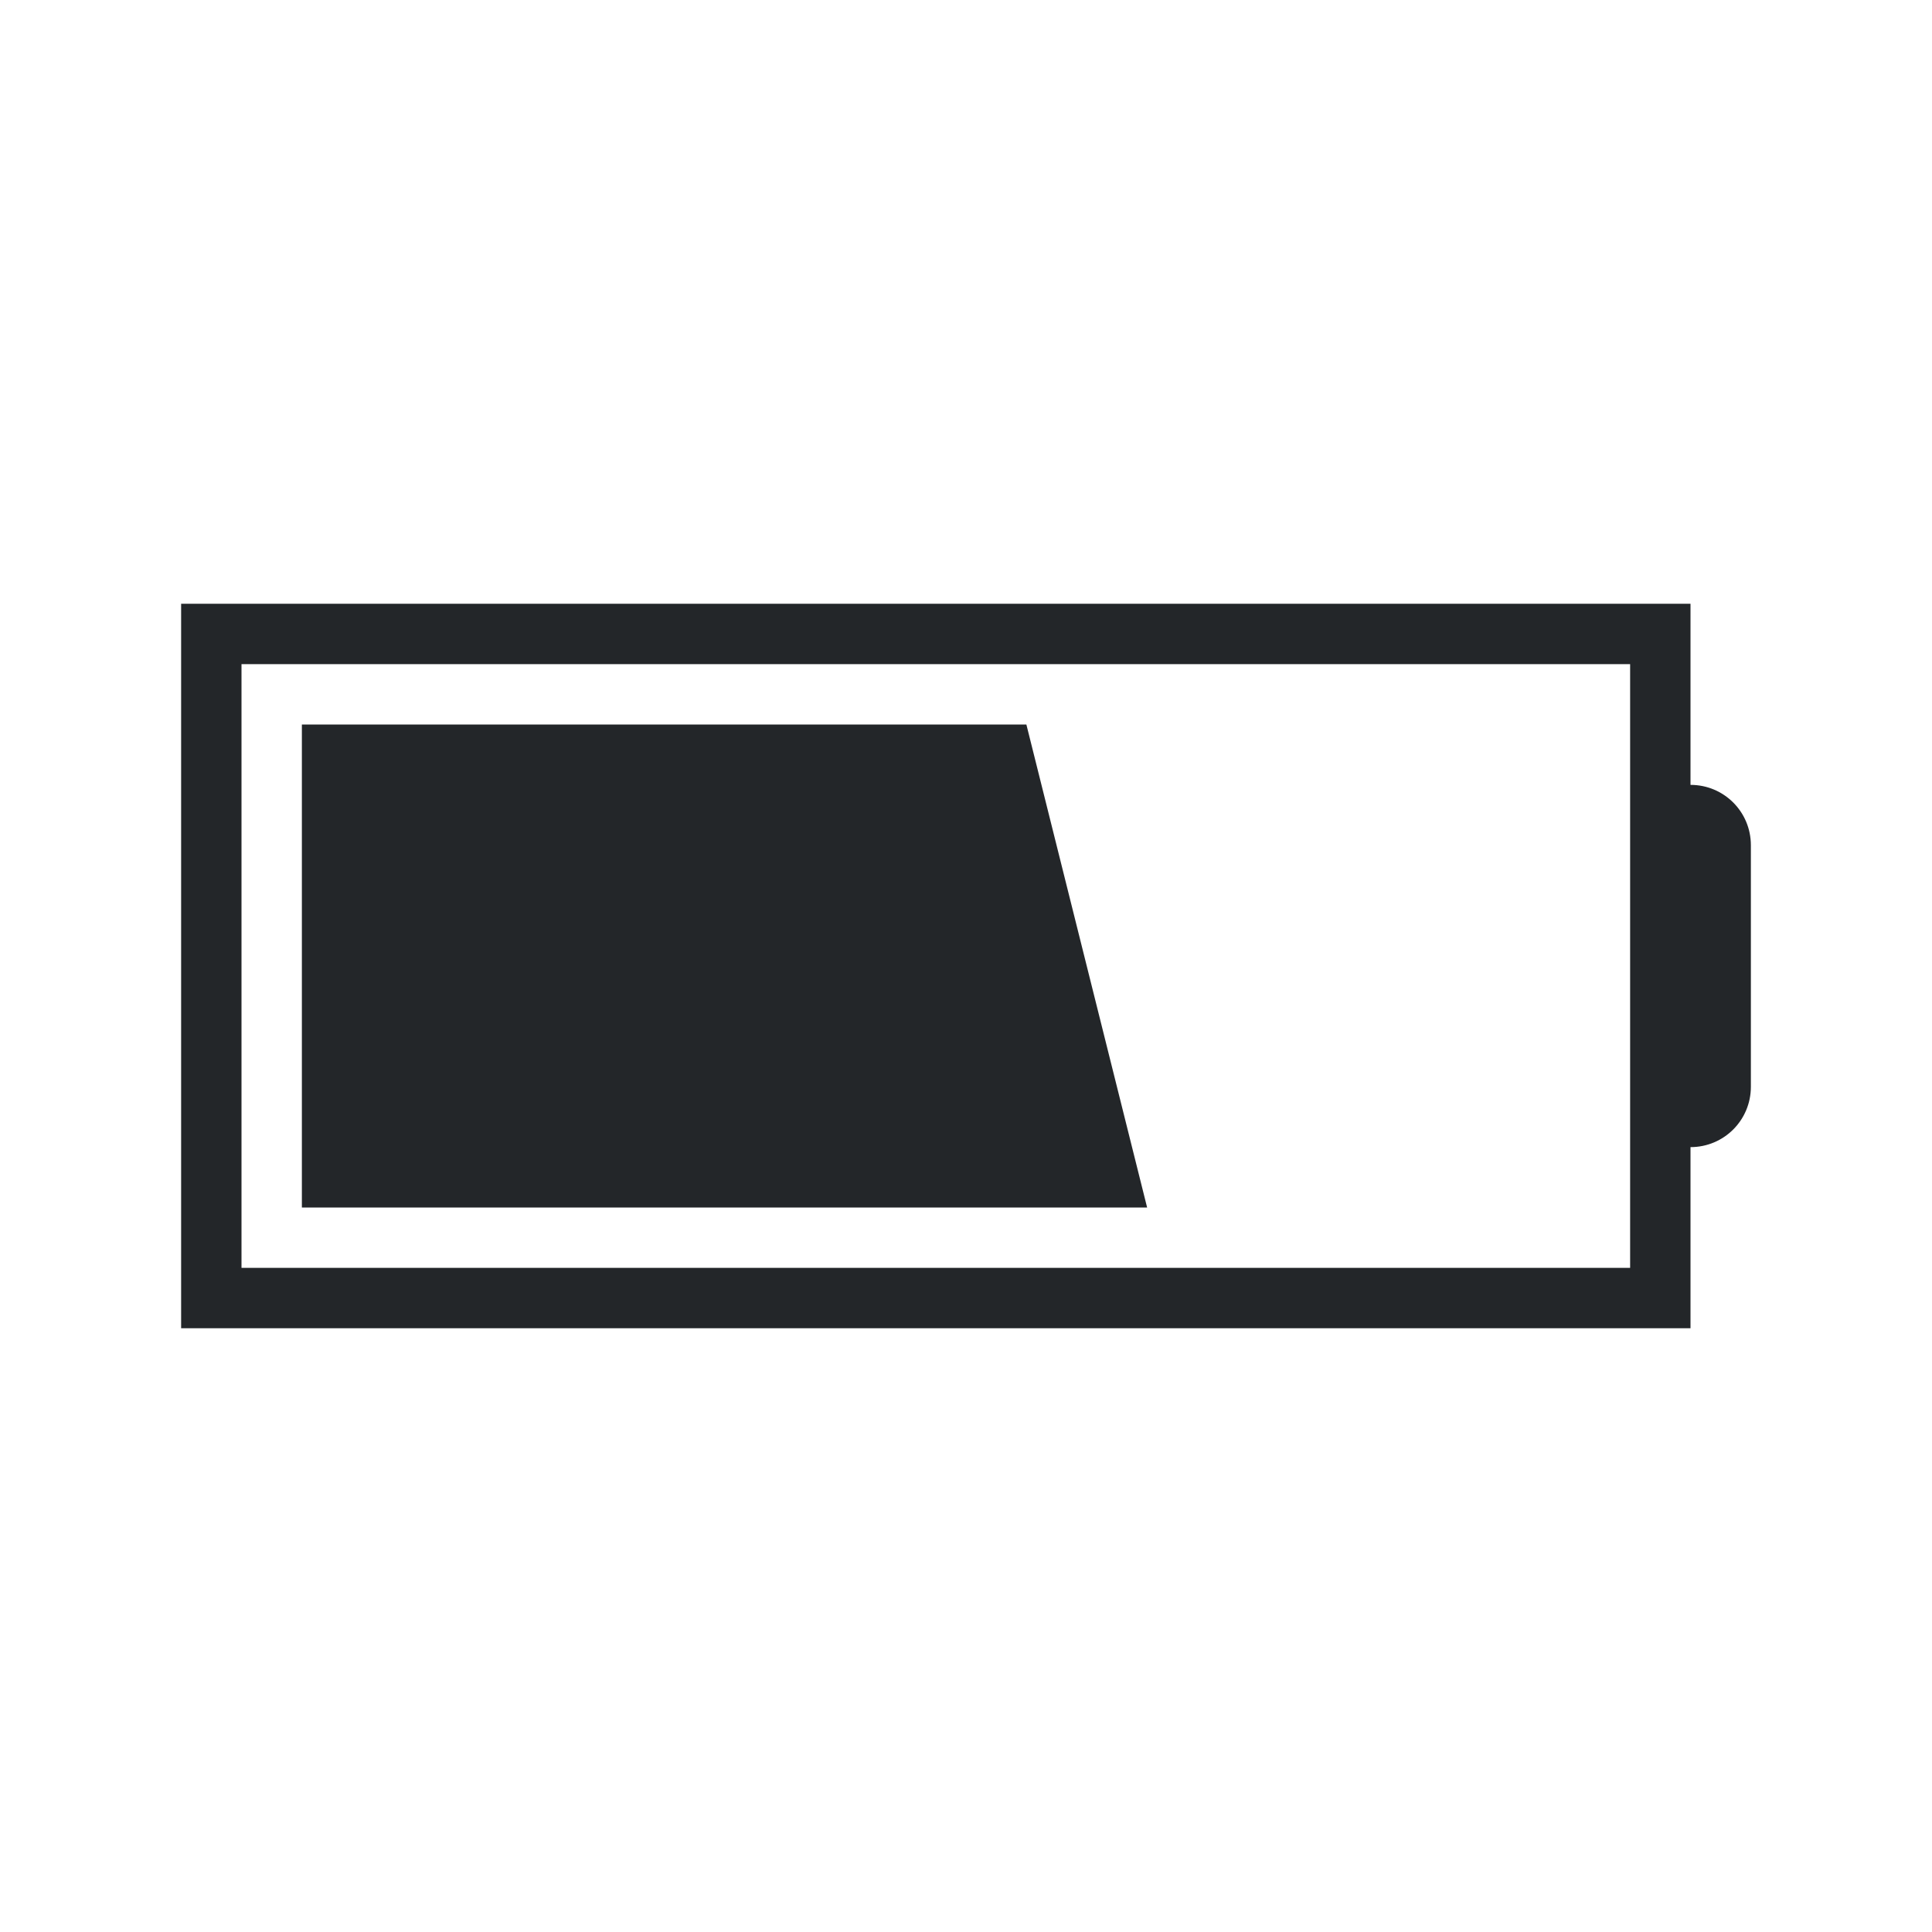
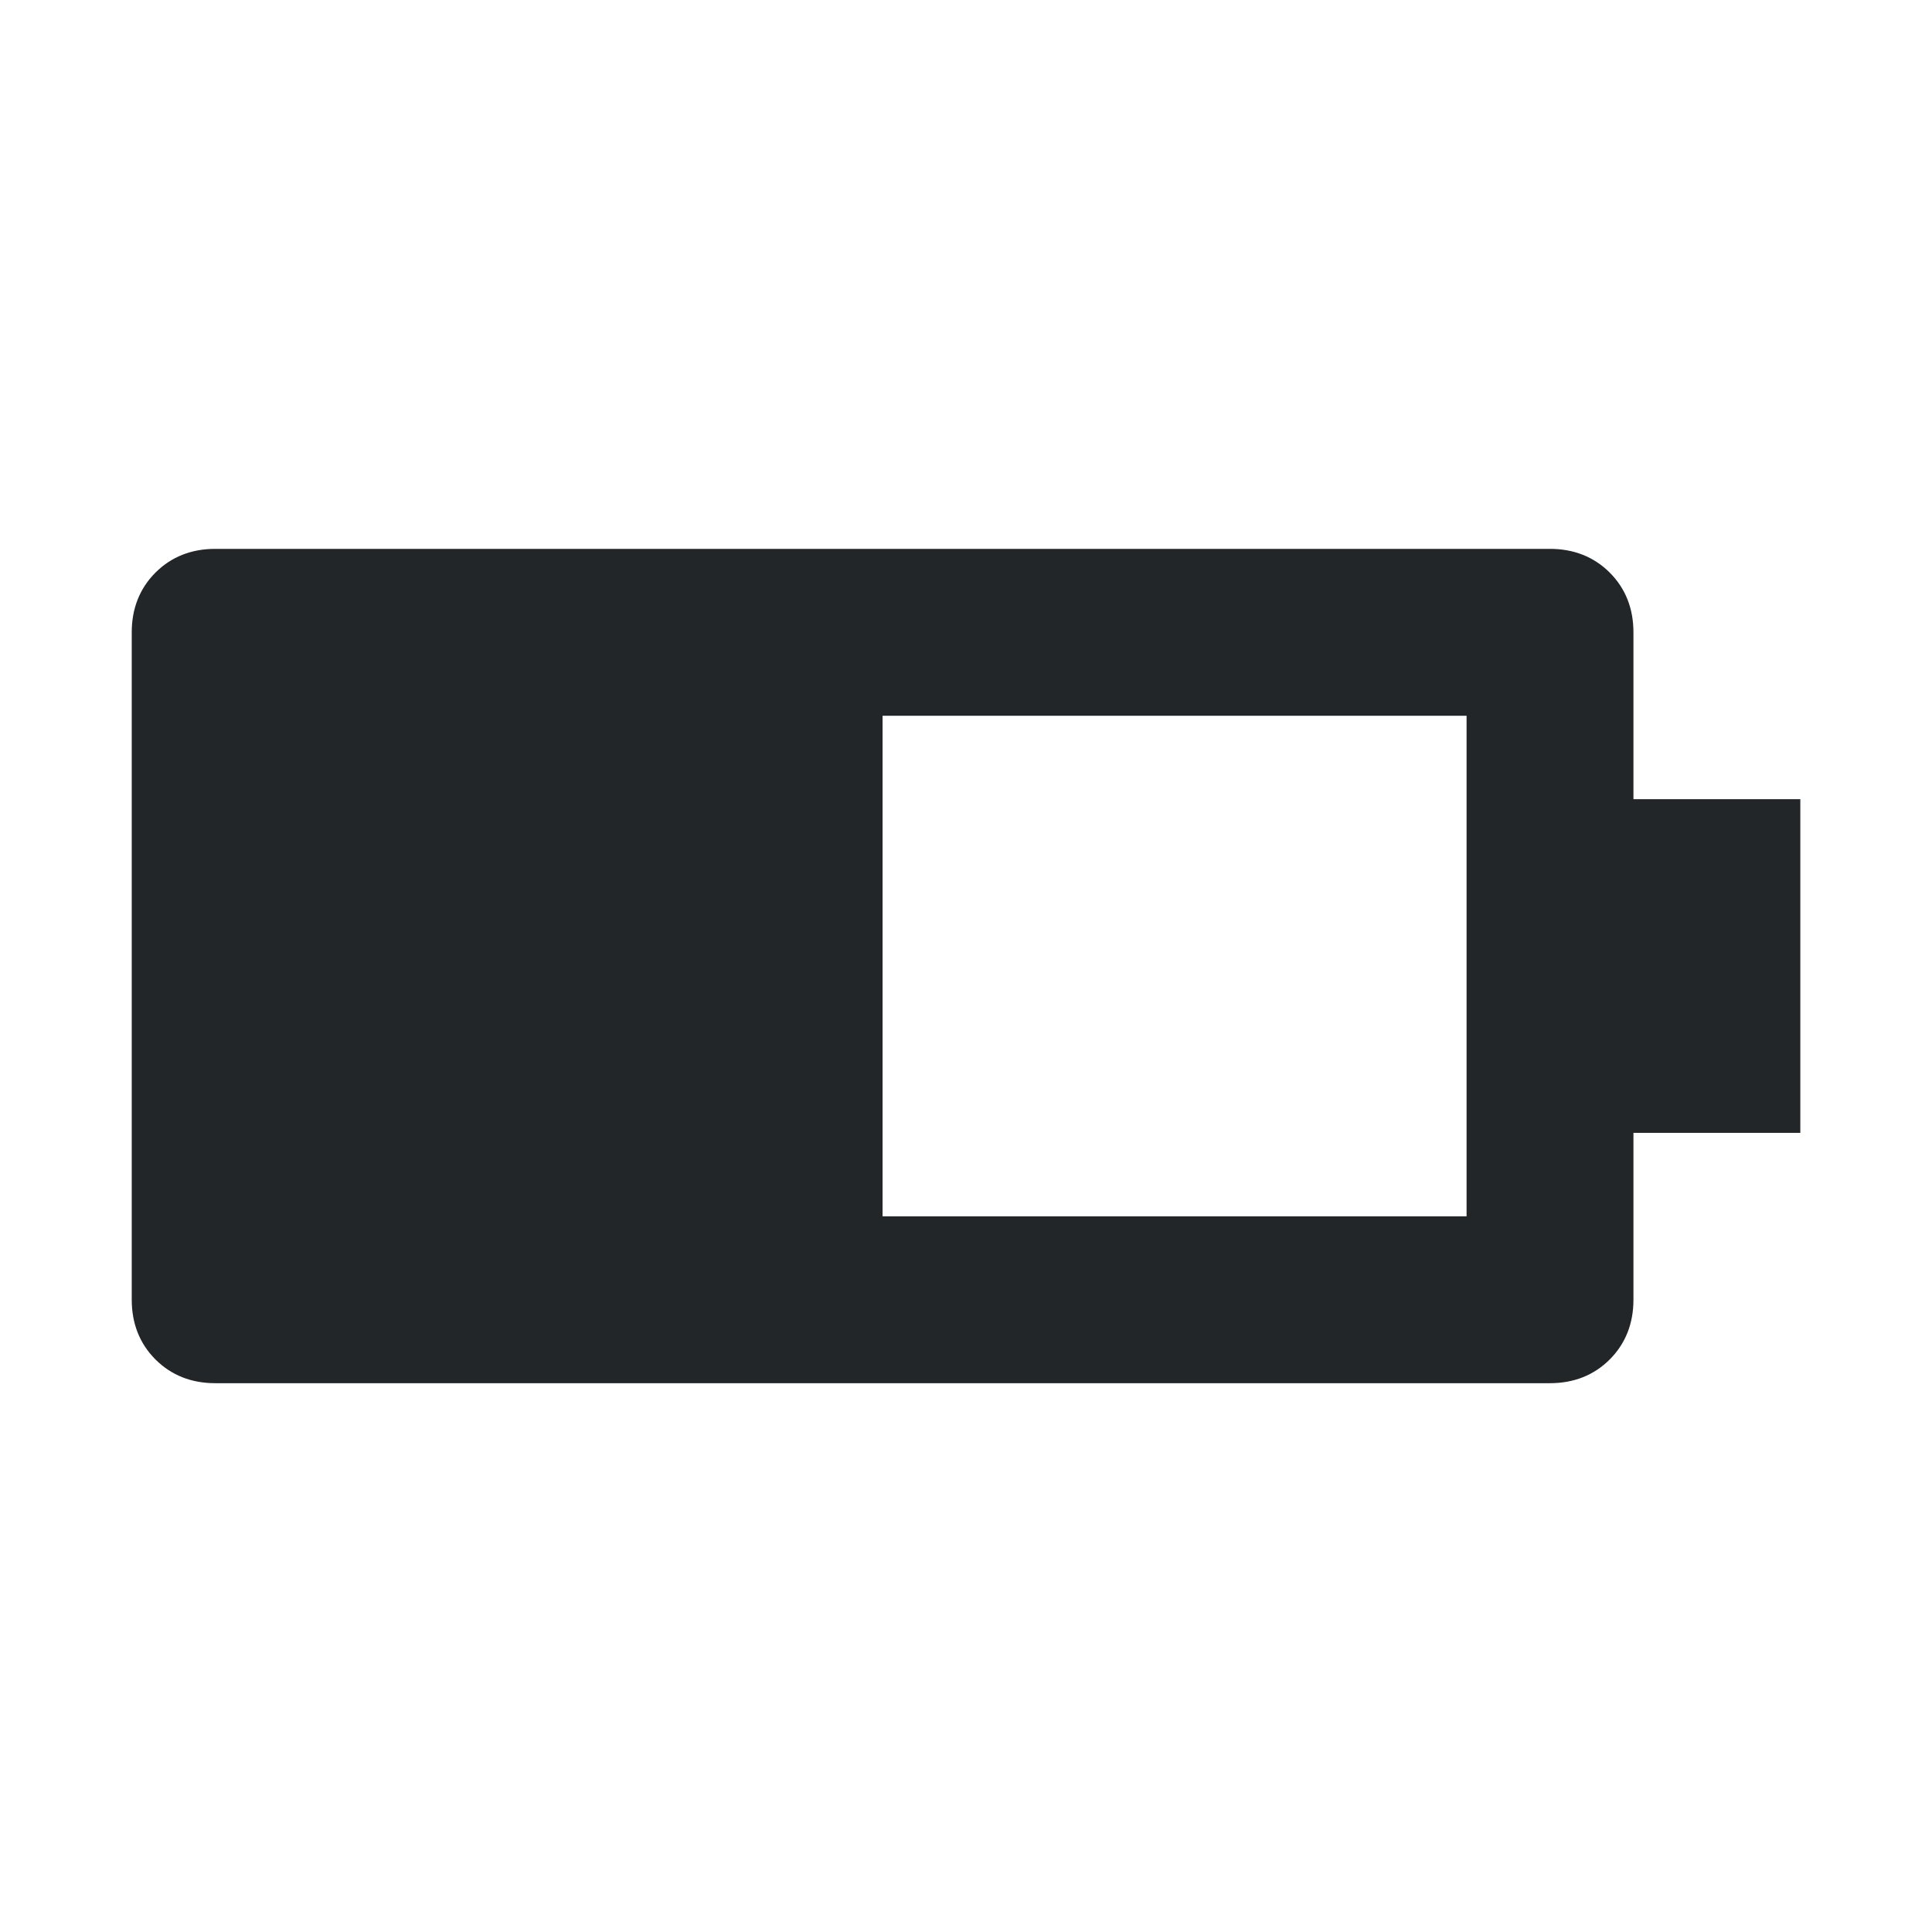
- <svg xmlns="http://www.w3.org/2000/svg" height="32" width="32">
-   <style type="text/css" id="current-color-scheme">
-         .ColorScheme-Text {
-             color:#232629;
-         }
-     </style>
-   <g class="ColorScheme-Text" fill="currentColor">
-     <path d="M3 10v12h25v-3c.554 0 1-.446 1-1v-4c0-.554-.446-1-1-1v-3zm1 1h23v10H4z" />
-     <path d="M5 12h12l2 8H5z" />
-   </g>
+ <svg xmlns="http://www.w3.org/2000/svg" height="32" width="32" version="1.1" id="svg2">
+   <defs id="defs2" />
+   <style type="text/css" id="current-color-scheme">.ColorScheme-Text { color:#232629; }
+ </style>
+   <path class="cls-1  ColorScheme-Text" d="m 2.182,10.473 c 0,-0.393 0.131,-0.727 0.393,-0.989 0.262,-0.262 0.596,-0.393 0.989,-0.393 h 22.109 c 0.393,0 0.727,0.131 0.989,0.393 0.262,0.262 0.393,0.596 0.393,0.989 v 2.764 h 2.764 v 5.527 h -2.764 v 2.764 c 0,0.393 -0.131,0.727 -0.393,0.989 -0.262,0.262 -0.596,0.393 -0.989,0.393 H 3.564 c -0.393,0 -0.727,-0.131 -0.989,-0.393 -0.262,-0.262 -0.393,-0.596 -0.393,-0.989 z m 12.436,1.382 v 8.291 h 9.673 v -8.291 z" id="path51" style="fill:currentColor" />
</svg>
